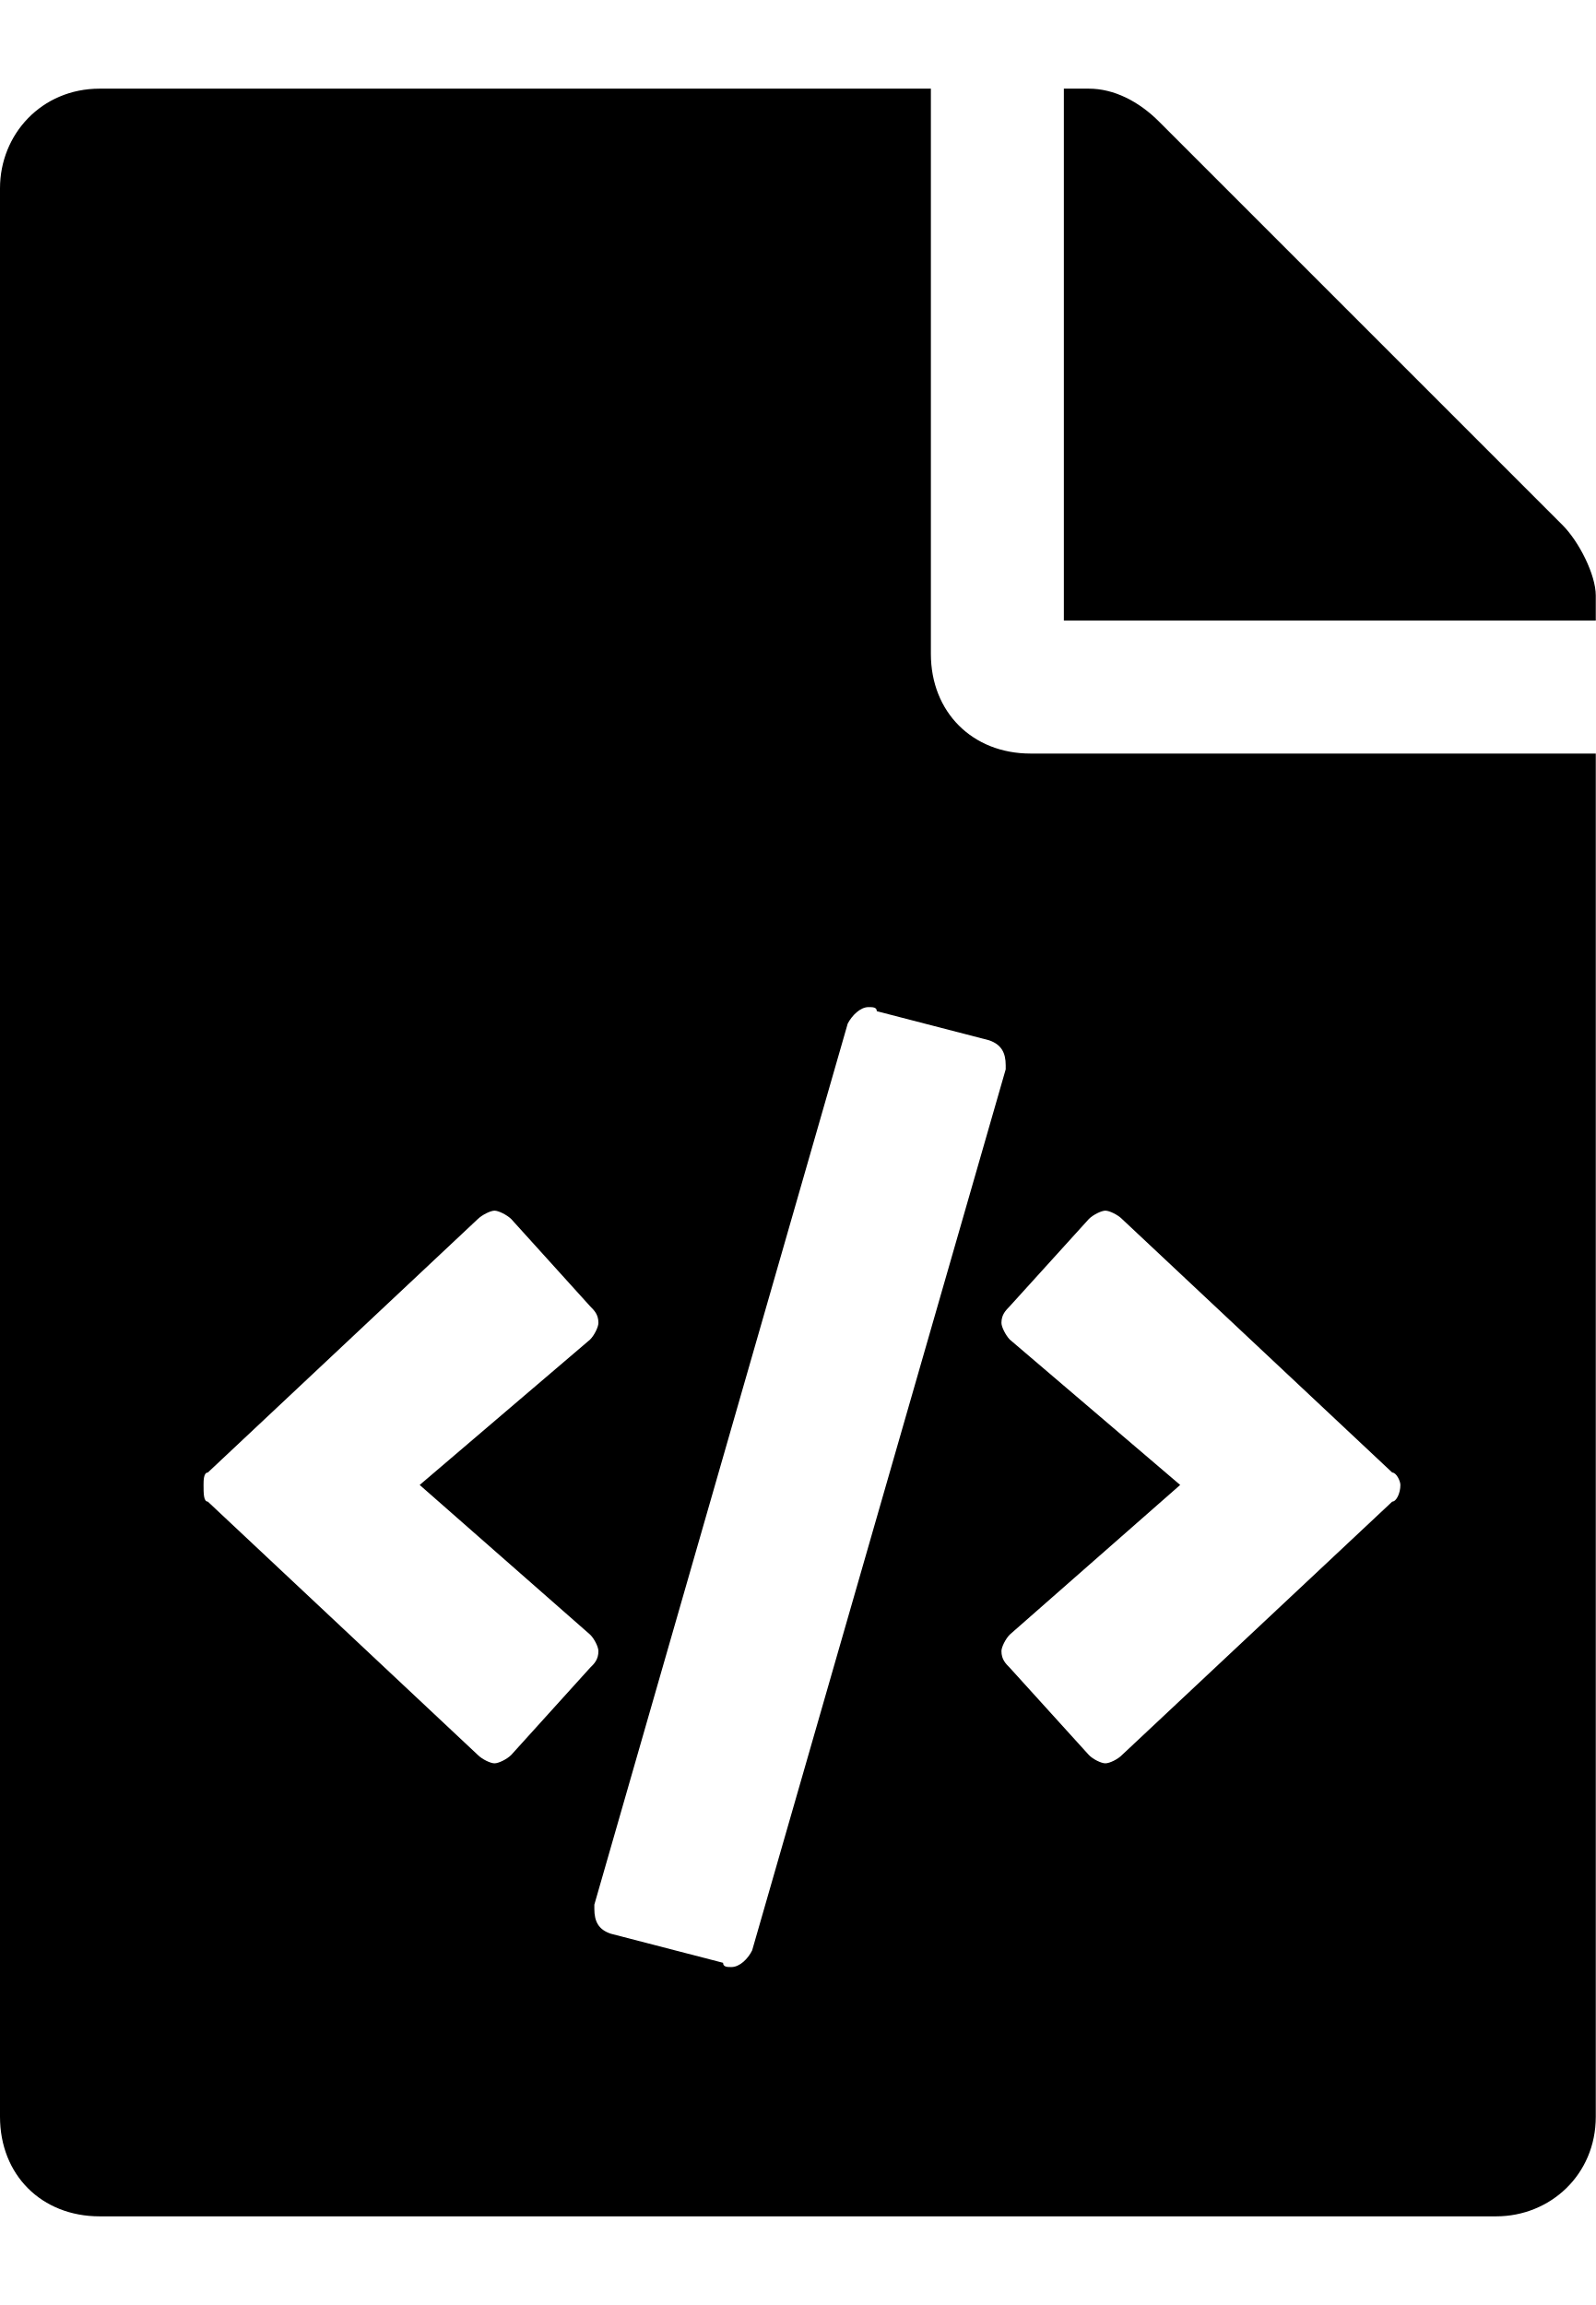
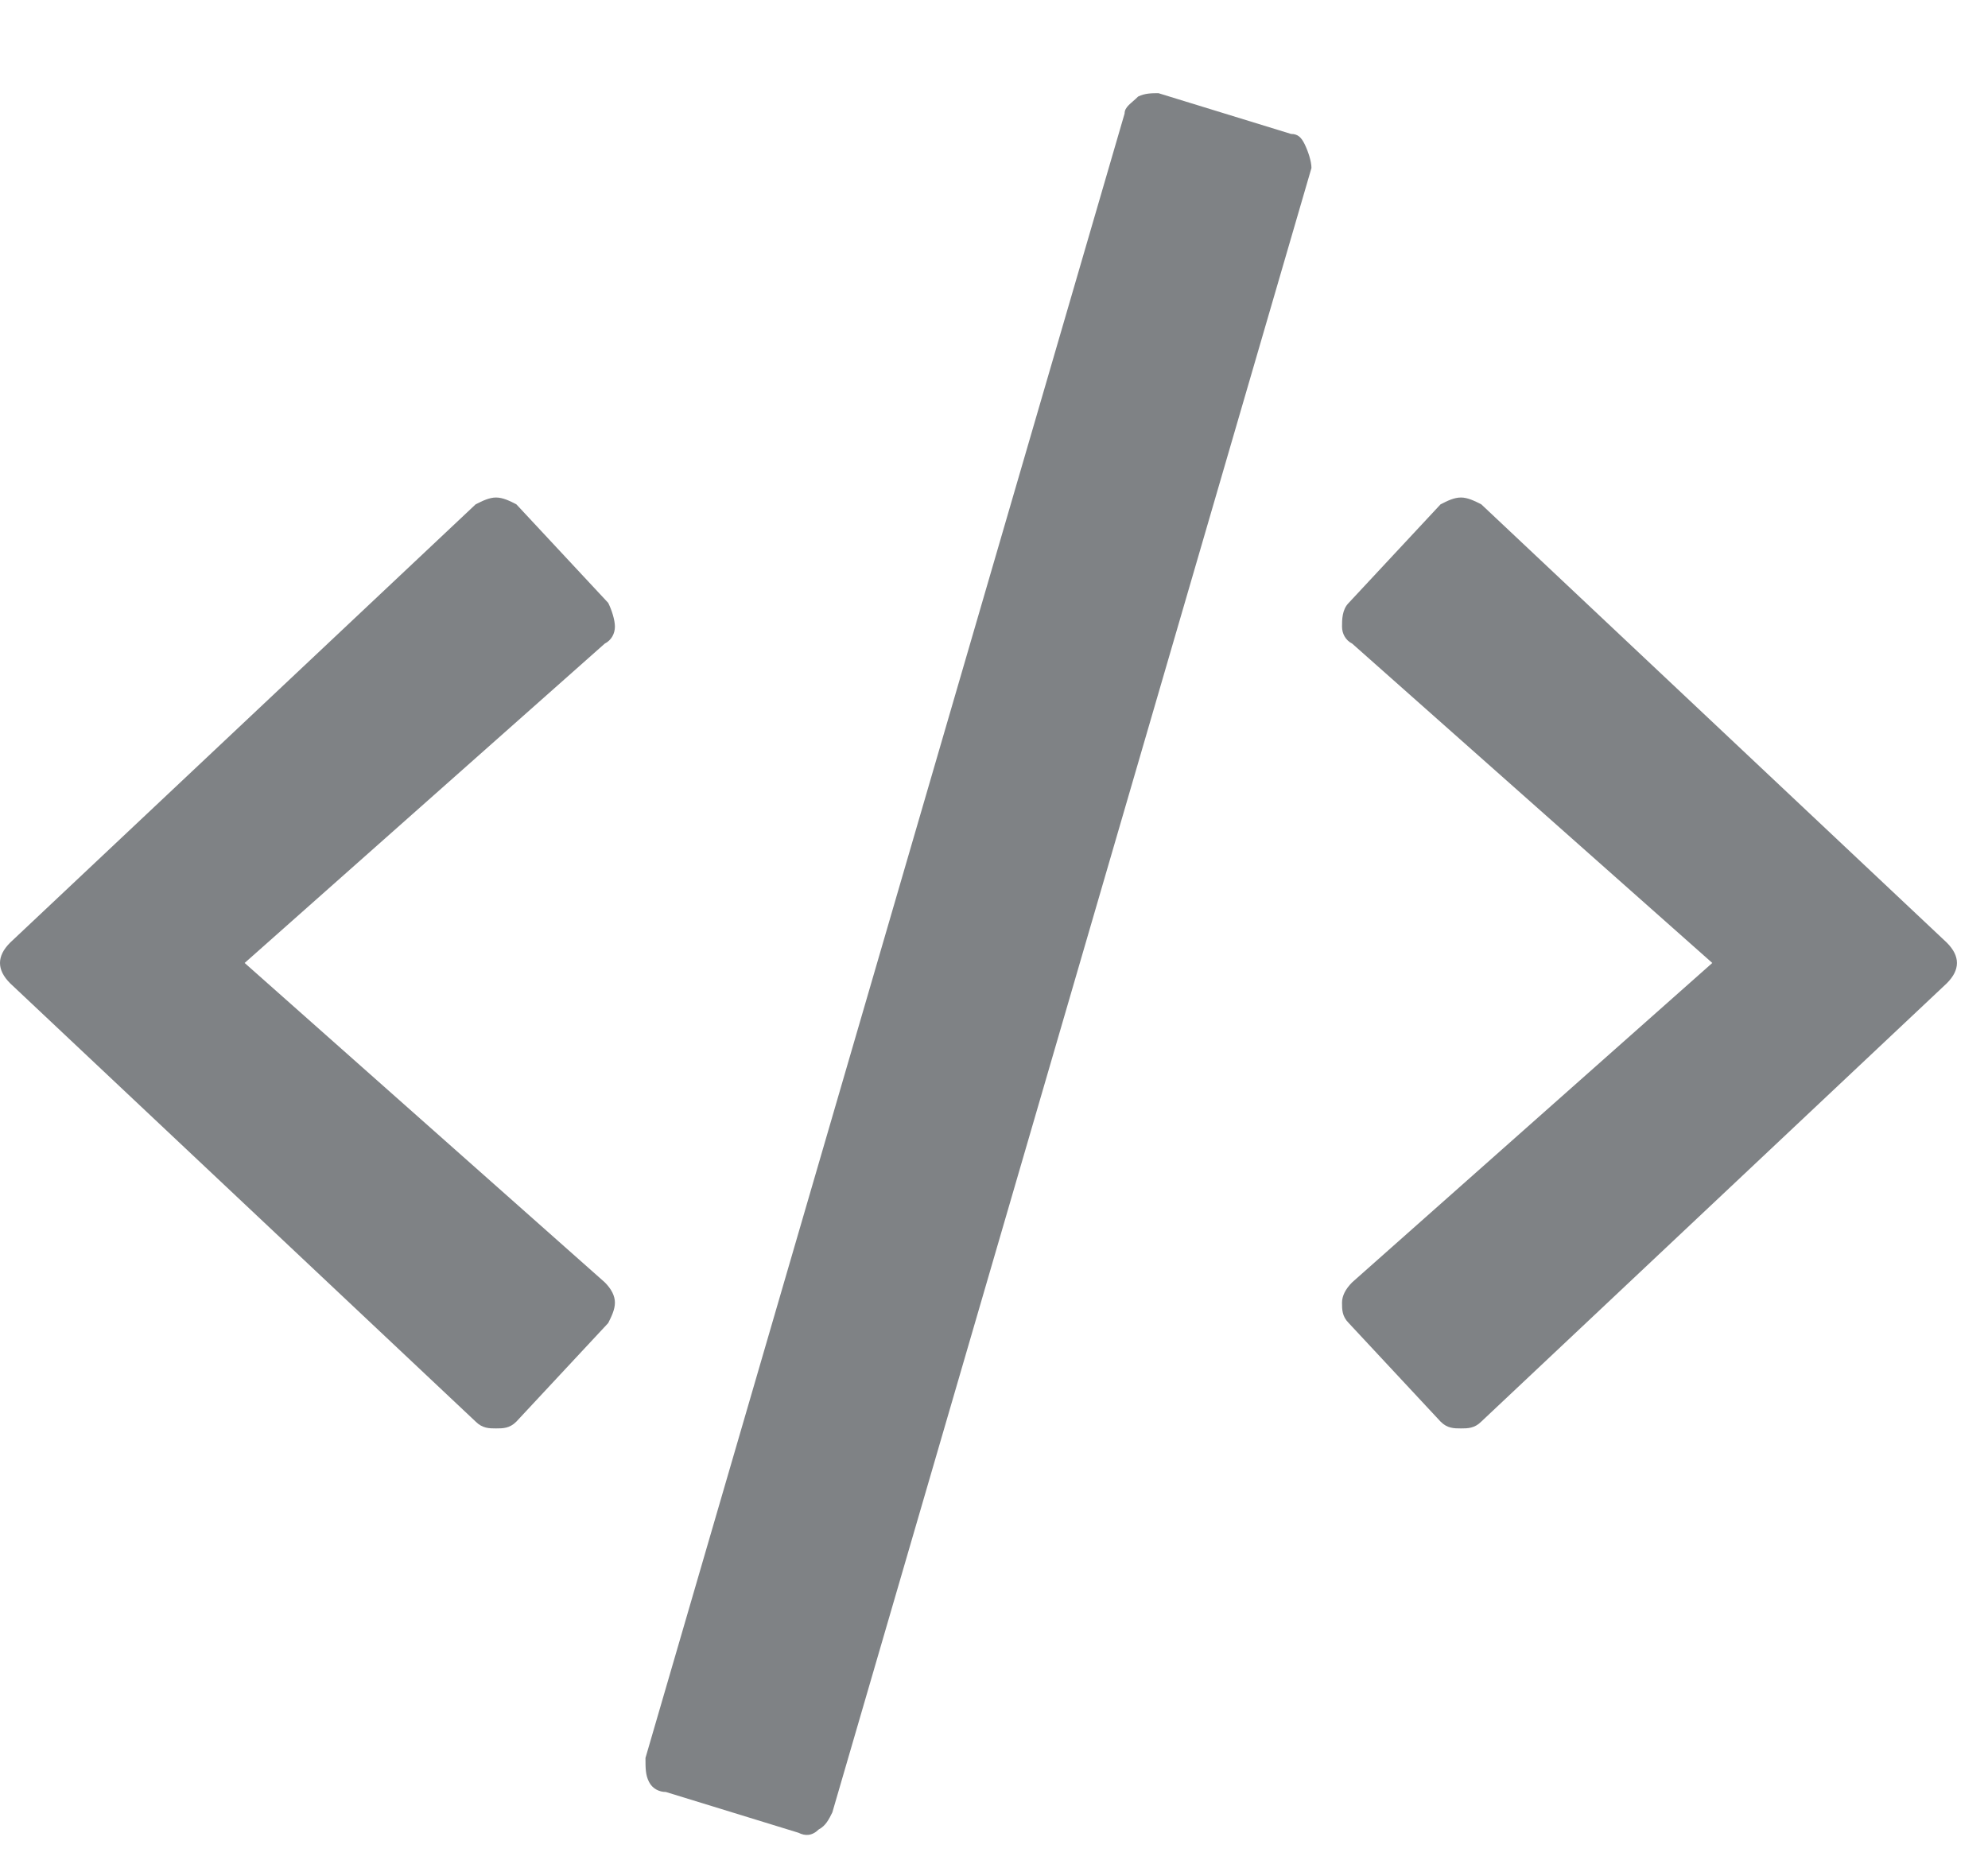
- <svg xmlns="http://www.w3.org/2000/svg" width="9" height="13" viewBox="0 0 9 13" fill="none">
-   <path d="M9 3.359C9 3.242 8.906 3.055 8.812 2.961L6.539 0.688C6.422 0.57 6.281 0.5 6.141 0.5H6V3.5H9V3.359ZM5.812 4.25C5.484 4.25 5.25 4.016 5.25 3.688V0.5H0.562C0.234 0.5 0 0.758 0 1.062V11.938C0 12.266 0.234 12.5 0.562 12.5H8.438C8.742 12.5 9 12.266 9 11.938V4.25H5.812ZM2.883 9.898C2.859 9.922 2.812 9.945 2.789 9.945C2.766 9.945 2.719 9.922 2.695 9.898L1.172 8.469C1.148 8.469 1.148 8.422 1.148 8.375C1.148 8.352 1.148 8.305 1.172 8.305L2.695 6.875C2.719 6.852 2.766 6.828 2.789 6.828C2.812 6.828 2.859 6.852 2.883 6.875L3.328 7.367C3.352 7.391 3.375 7.414 3.375 7.461C3.375 7.484 3.352 7.531 3.328 7.555L2.367 8.375L3.328 9.219C3.352 9.242 3.375 9.289 3.375 9.312C3.375 9.359 3.352 9.383 3.328 9.406L2.883 9.898ZM4.078 11.07L3.445 10.906C3.375 10.883 3.352 10.836 3.352 10.766V10.742L4.781 5.773C4.805 5.727 4.852 5.68 4.898 5.68C4.922 5.68 4.945 5.68 4.945 5.703L5.578 5.867C5.648 5.891 5.672 5.938 5.672 6.008V6.031L4.242 11C4.219 11.047 4.172 11.094 4.125 11.094C4.102 11.094 4.078 11.094 4.078 11.07ZM7.852 8.469L6.328 9.898C6.305 9.922 6.258 9.945 6.234 9.945C6.211 9.945 6.164 9.922 6.141 9.898L5.695 9.406C5.672 9.383 5.648 9.359 5.648 9.312C5.648 9.289 5.672 9.242 5.695 9.219L6.656 8.375L5.695 7.555C5.672 7.531 5.648 7.484 5.648 7.461C5.648 7.414 5.672 7.391 5.695 7.367L6.141 6.875C6.164 6.852 6.211 6.828 6.234 6.828C6.258 6.828 6.305 6.852 6.328 6.875L7.852 8.305C7.875 8.305 7.898 8.352 7.898 8.375C7.898 8.422 7.875 8.469 7.852 8.469Z" fill="black" />
+ <svg xmlns="http://www.w3.org/2000/svg" width="16" height="15" viewBox="0 0 16 15" fill="none">
+   <path d="M6.426 14.75C6.48 14.777 6.535 14.777 6.59 14.723C6.645 14.695 6.672 14.641 6.699 14.586L10.555 1.352C10.555 1.297 10.527 1.215 10.5 1.16C10.473 1.105 10.445 1.078 10.391 1.078L9.324 0.75C9.27 0.75 9.215 0.75 9.16 0.777C9.105 0.832 9.051 0.859 9.051 0.914L5.195 14.148C5.195 14.23 5.195 14.285 5.223 14.34C5.25 14.395 5.305 14.422 5.359 14.422L6.426 14.75ZM4.156 11.441C4.102 11.496 4.047 11.496 3.992 11.496C3.938 11.496 3.883 11.496 3.828 11.441L0.082 7.914C0.027 7.859 0 7.805 0 7.75C0 7.695 0.027 7.641 0.082 7.586L3.828 4.059C3.883 4.031 3.938 4.004 3.992 4.004C4.047 4.004 4.102 4.031 4.156 4.059L4.895 4.852C4.922 4.906 4.949 4.988 4.949 5.043C4.949 5.098 4.922 5.152 4.867 5.18L1.969 7.75L4.867 10.32C4.922 10.375 4.949 10.43 4.949 10.484C4.949 10.539 4.922 10.594 4.895 10.648L4.156 11.441ZM11.922 11.441C11.867 11.496 11.812 11.496 11.758 11.496C11.703 11.496 11.648 11.496 11.594 11.441L10.855 10.648C10.801 10.594 10.801 10.539 10.801 10.484C10.801 10.43 10.828 10.375 10.883 10.32L13.781 7.75L10.883 5.18C10.828 5.152 10.801 5.098 10.801 5.043C10.801 4.988 10.801 4.906 10.855 4.852L11.594 4.059C11.648 4.031 11.703 4.004 11.758 4.004C11.812 4.004 11.867 4.031 11.922 4.059L15.668 7.586C15.723 7.641 15.75 7.695 15.75 7.75C15.75 7.805 15.723 7.859 15.668 7.914L11.922 11.441Z" fill="#7F8285" />
</svg>
